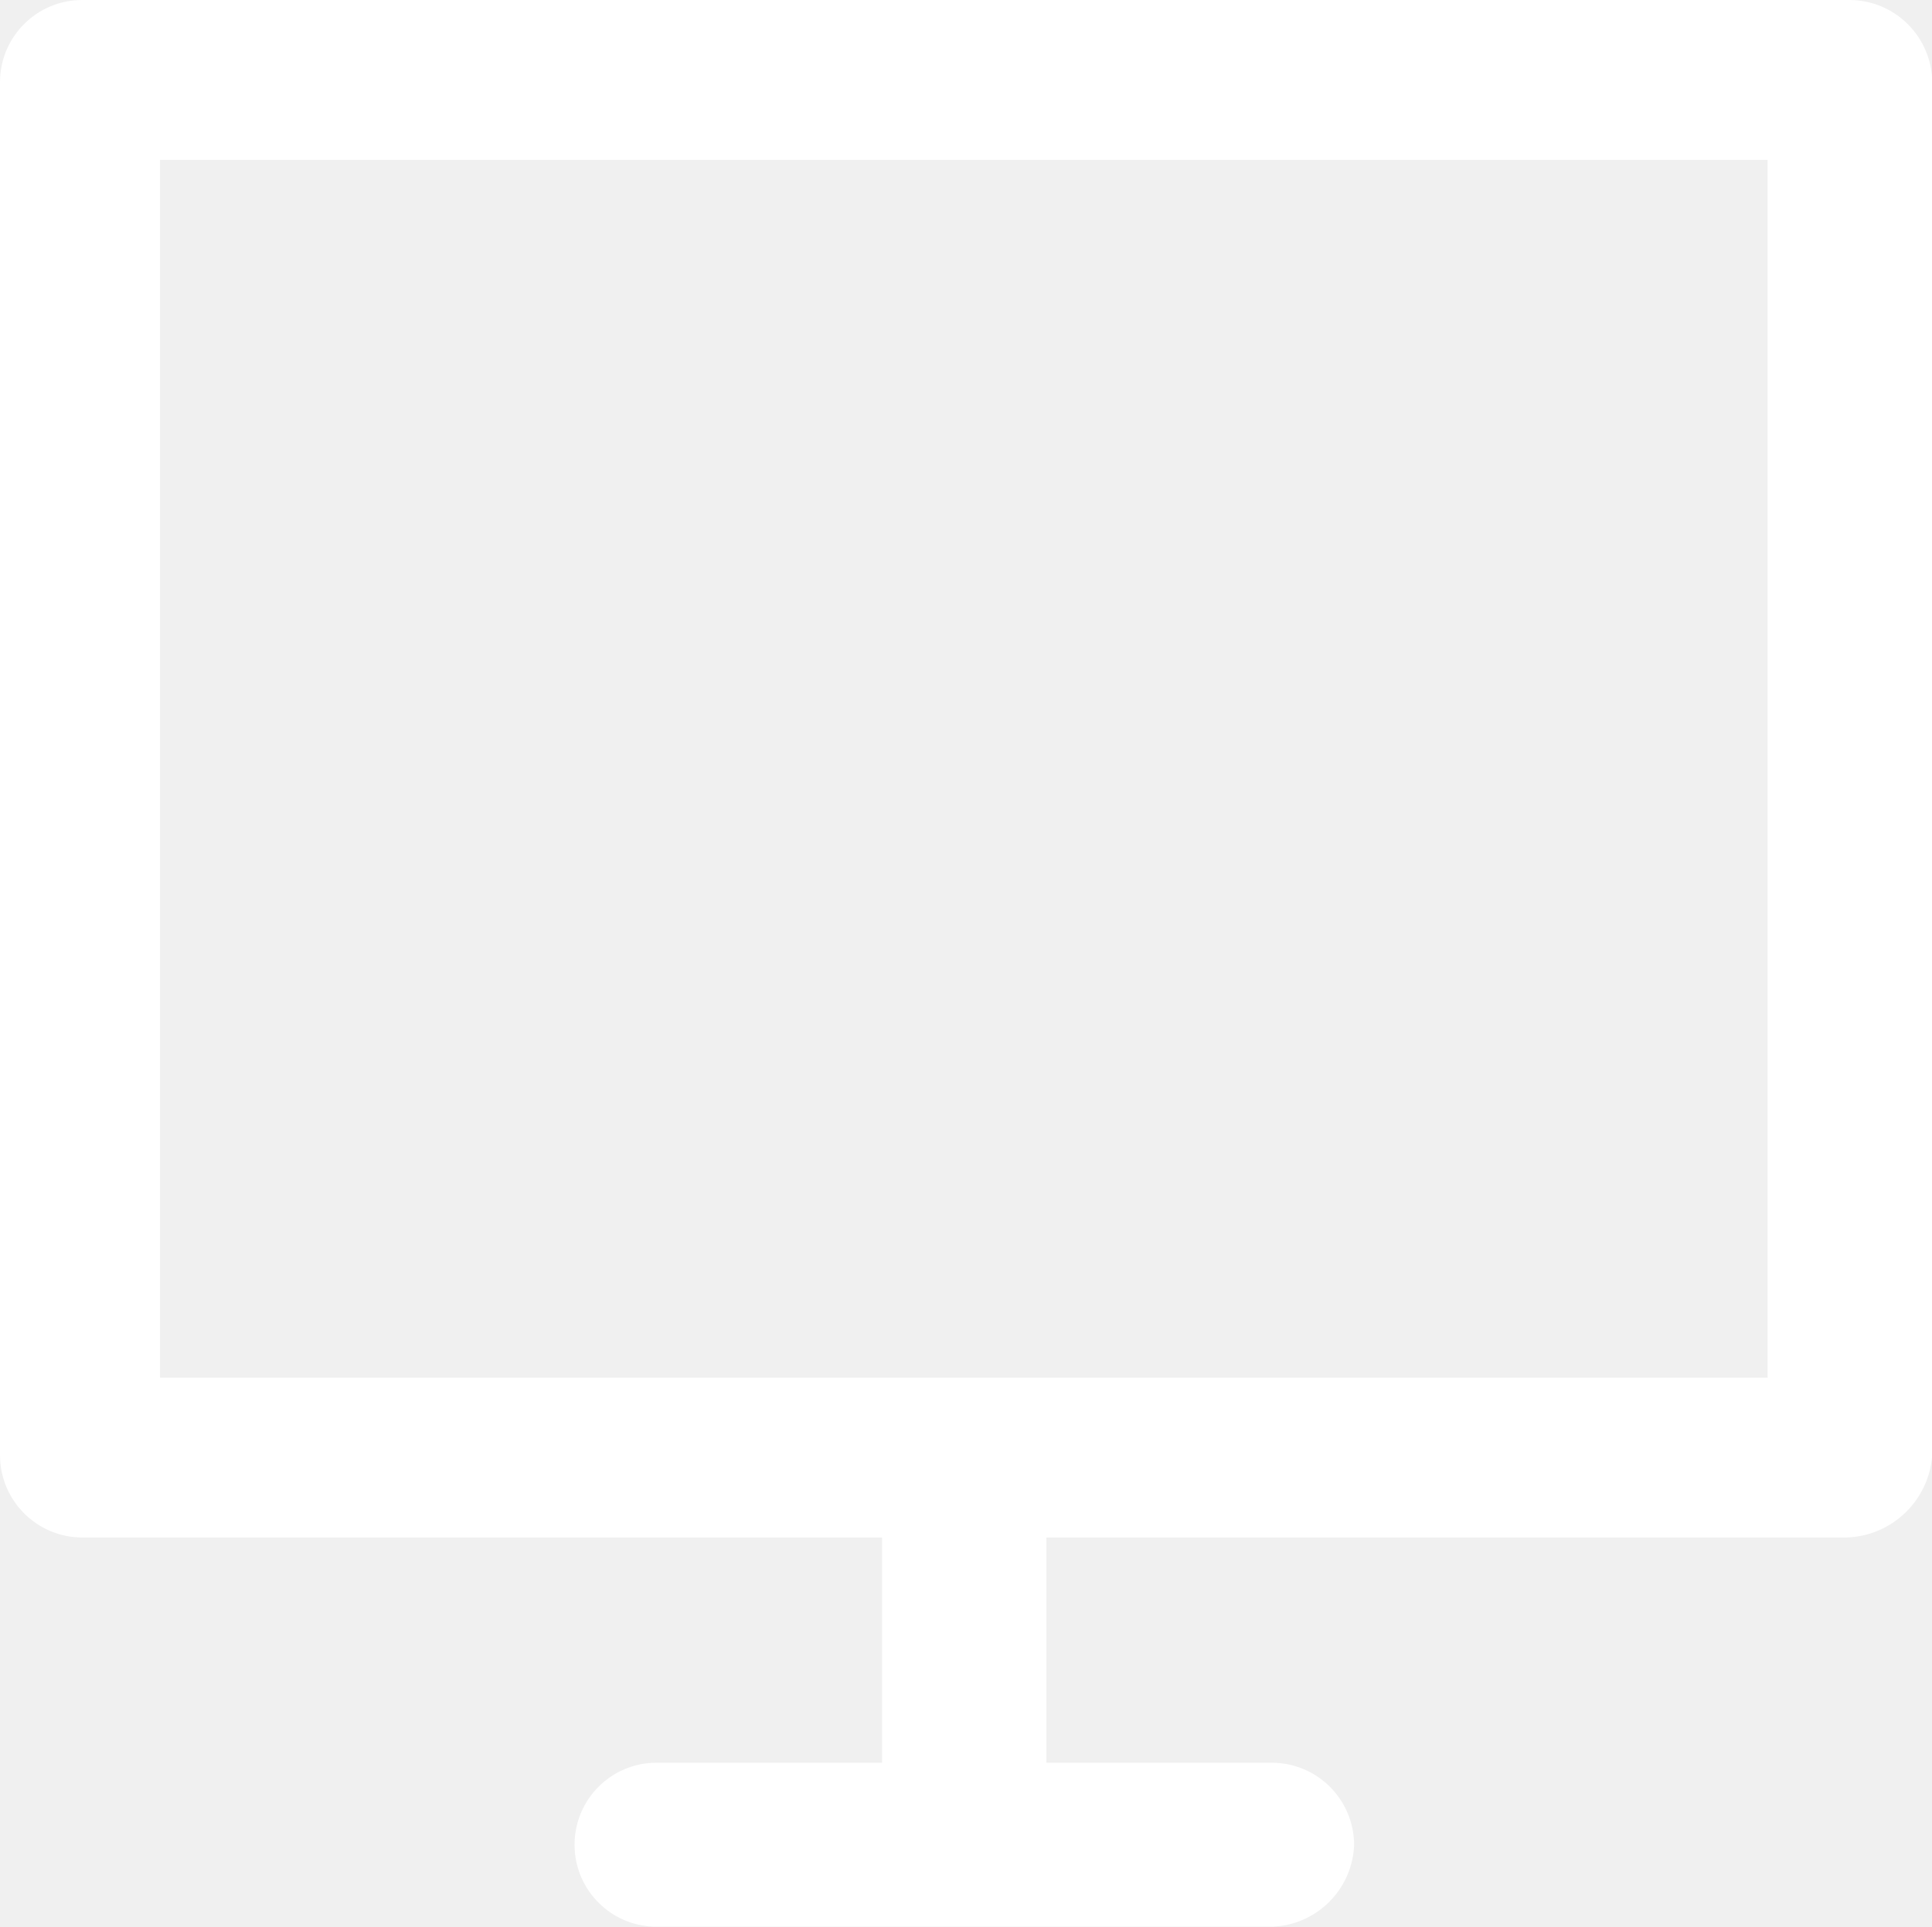
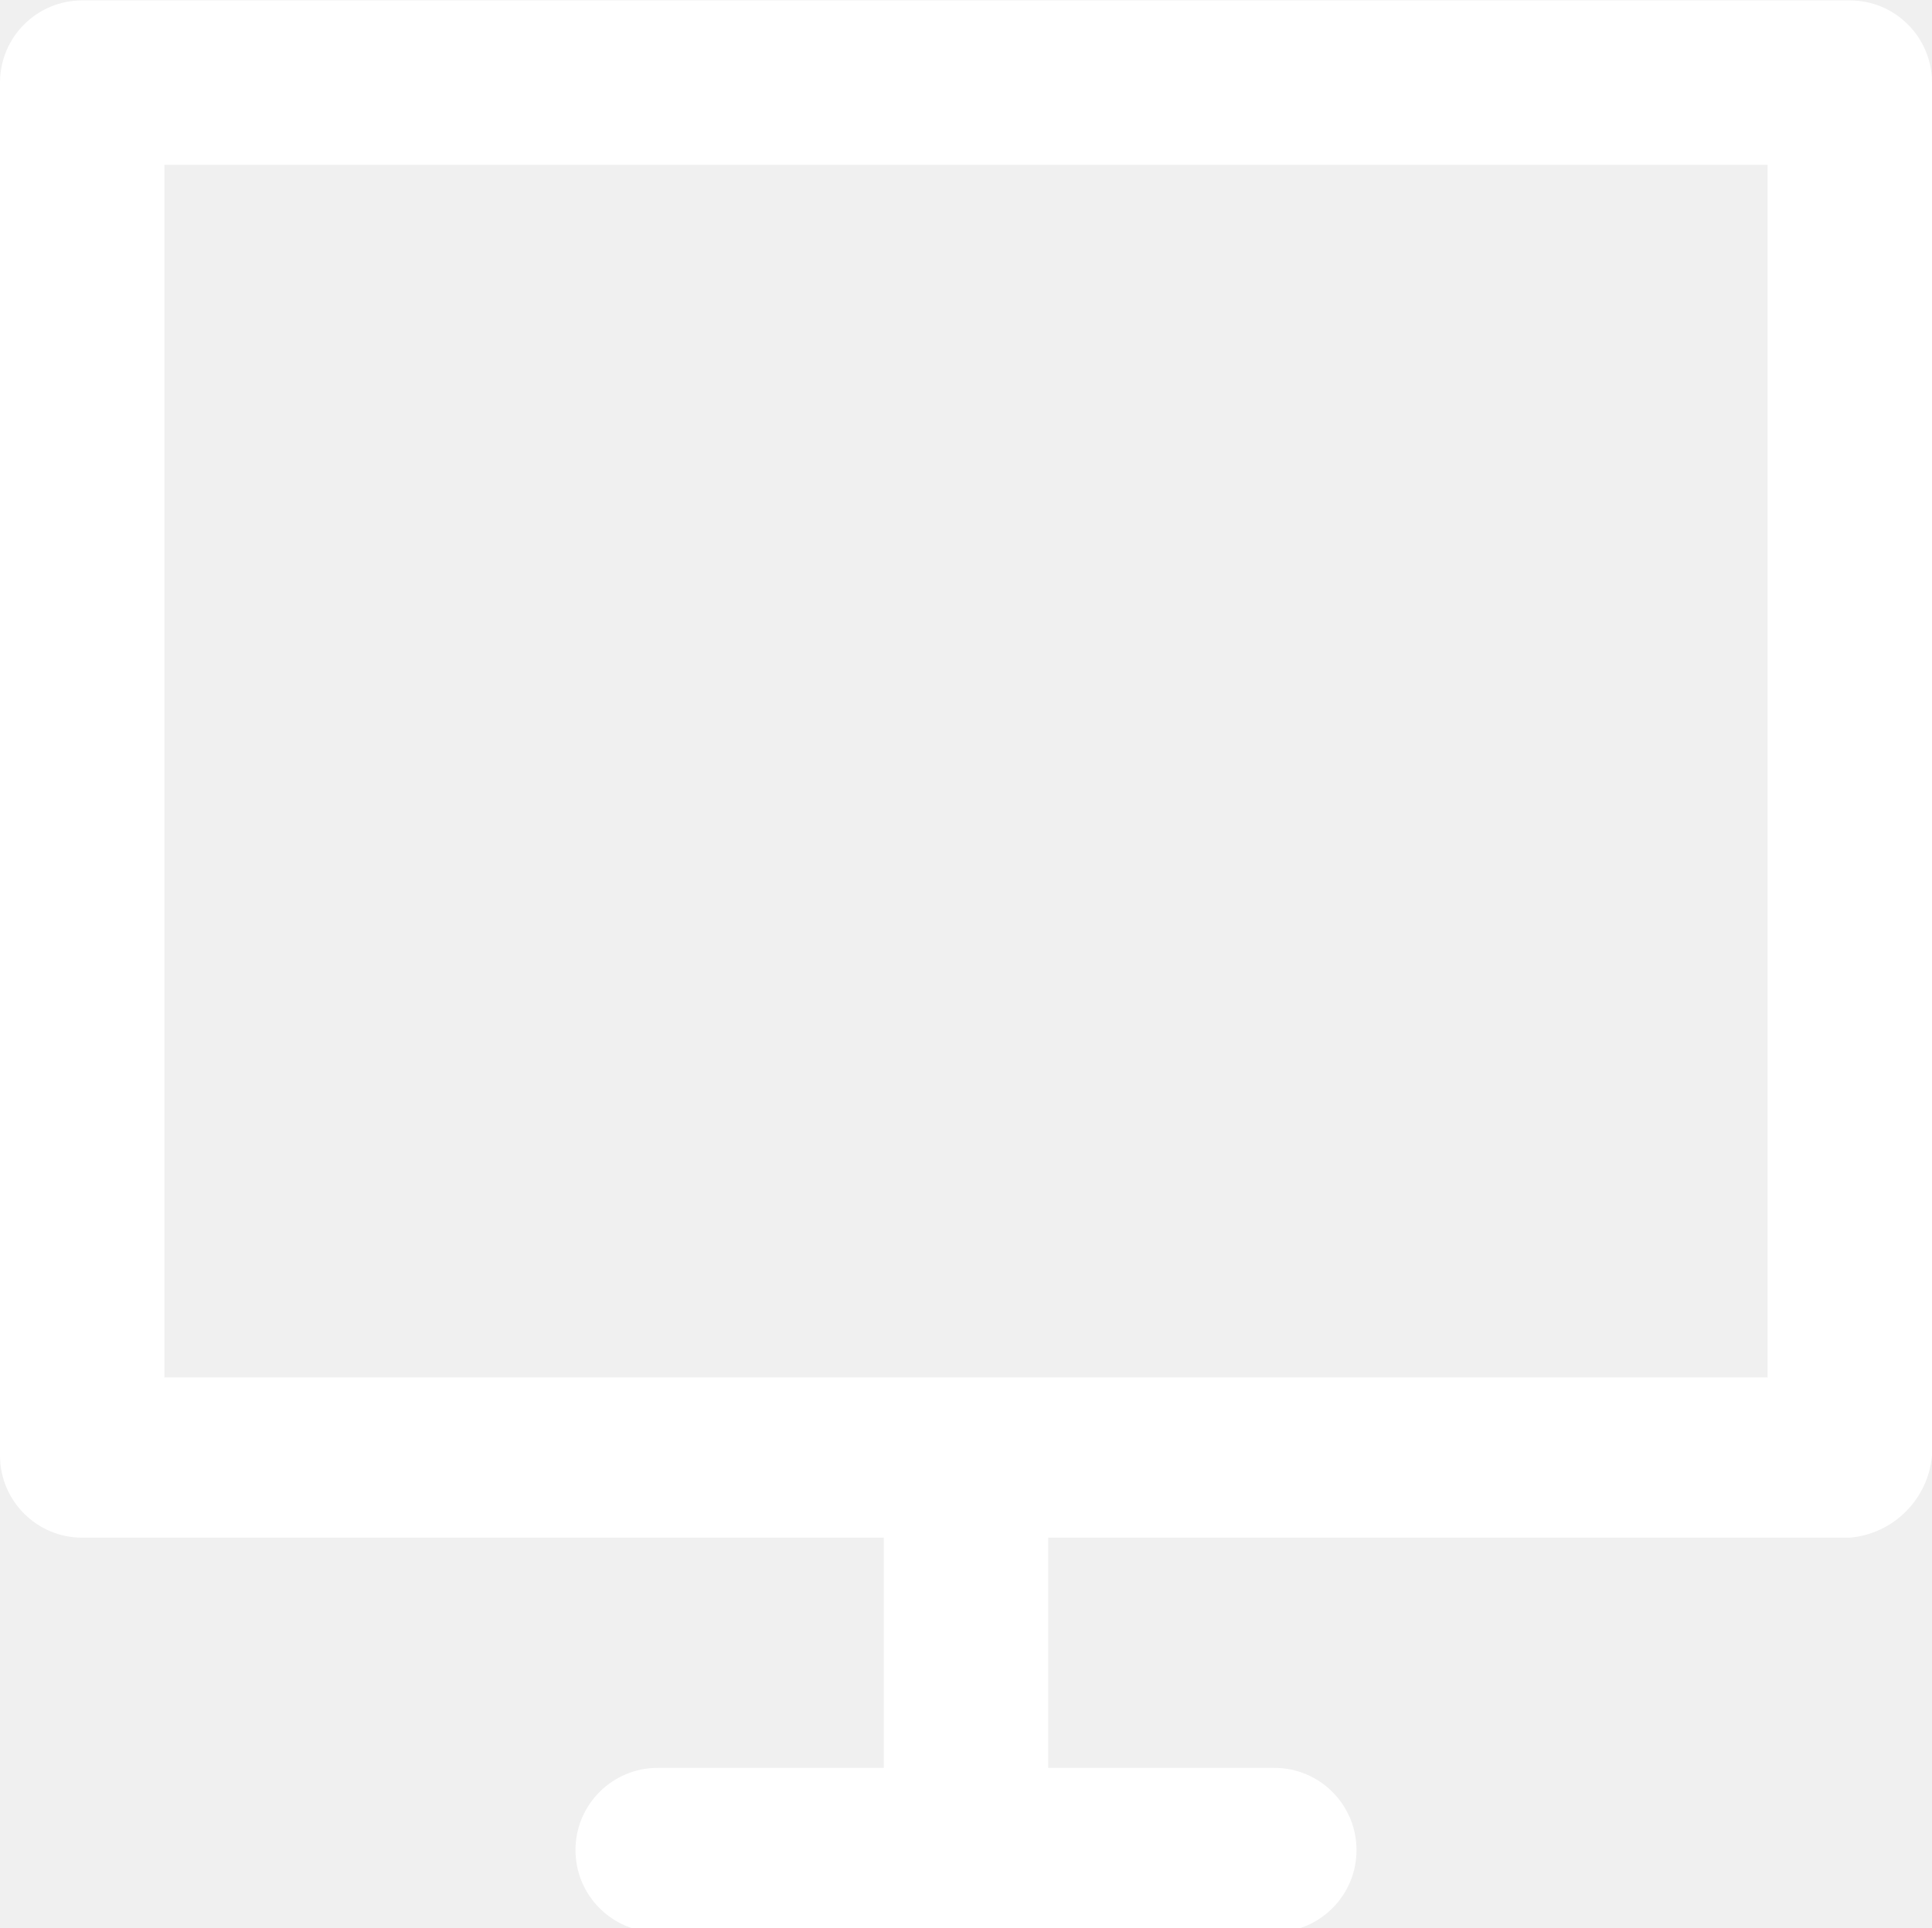
- <svg xmlns="http://www.w3.org/2000/svg" width="47" height="46.88" viewBox="0 0 47 46.88">
+ <svg xmlns="http://www.w3.org/2000/svg" width="47" height="46.9" viewBox="0 0 47 46.88">
  <defs>
-     <style>
-       .cls-1 {
-         fill: #fff;
-         fill-rule: evenodd;
-       }
-     </style>
+     <style>.cls-1 { fill: #fff; fill-rule: evenodd; }</style>
  </defs>
-   <path id="desktop" class="cls-1" d="M727,2806H684a2,2,0,0,0-2,1.99v33.42a2.005,2.005,0,0,0,2,2h19.458v5.48h-5.486a1.995,1.995,0,1,0,0,3.99h14.97a2.07,2.07,0,0,0,2-1.99,2.006,2.006,0,0,0-2-2h-5.485v-5.48h19.457a2.158,2.158,0,0,0,2.091-2v-33.42A2.018,2.018,0,0,0,727,2806Zm-2,33.52H685.893v-29.63H725v29.63Z" transform="translate(-682 -2806)" />
+   <path id="desktop" class="cls-1" d="M45 0H2a2 2 0 0 0-2 2v33.4a2 2 0 0 0 2 2h19.5V43H16a2 2 0 1 0 0 4h15a2 2 0 0 0 2-2 2 2 0 0 0-2-2h-5.5v-5.6H45a2.2 2.2 0 0 0 2-2V2a2 2 0 0 0-2-2zm-2 33.5H4V4h39v29.5z" />
</svg>
